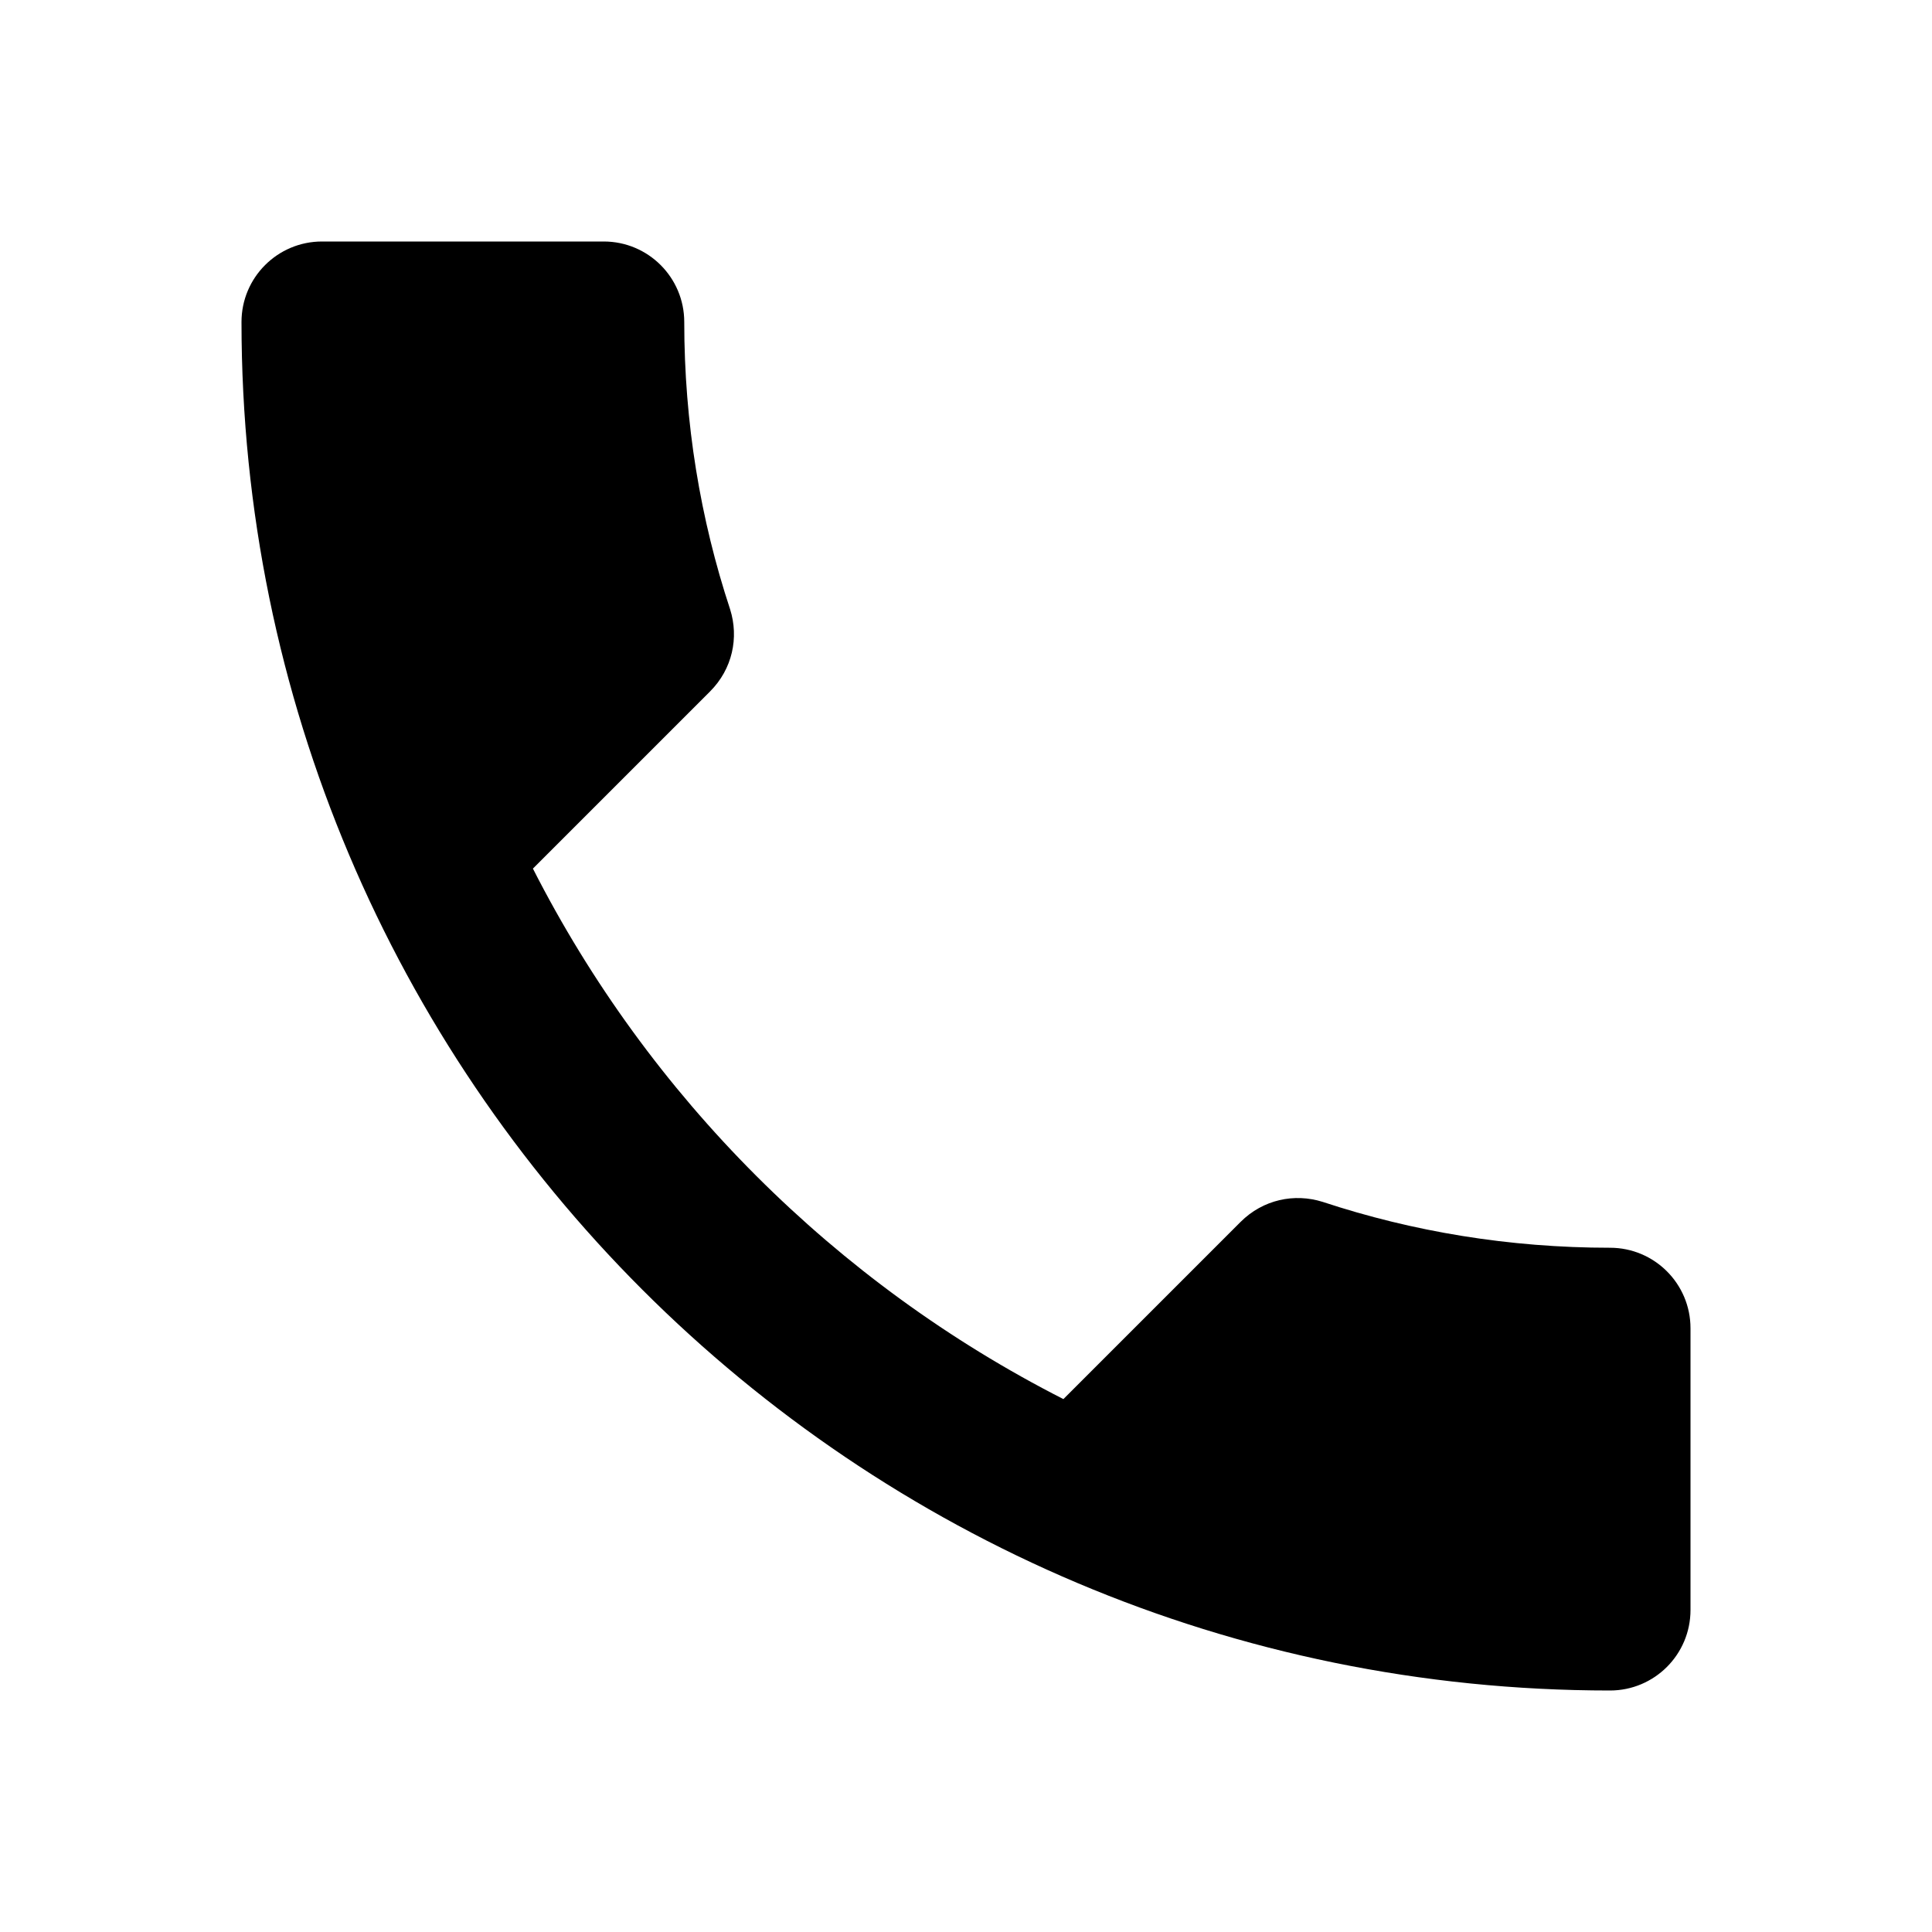
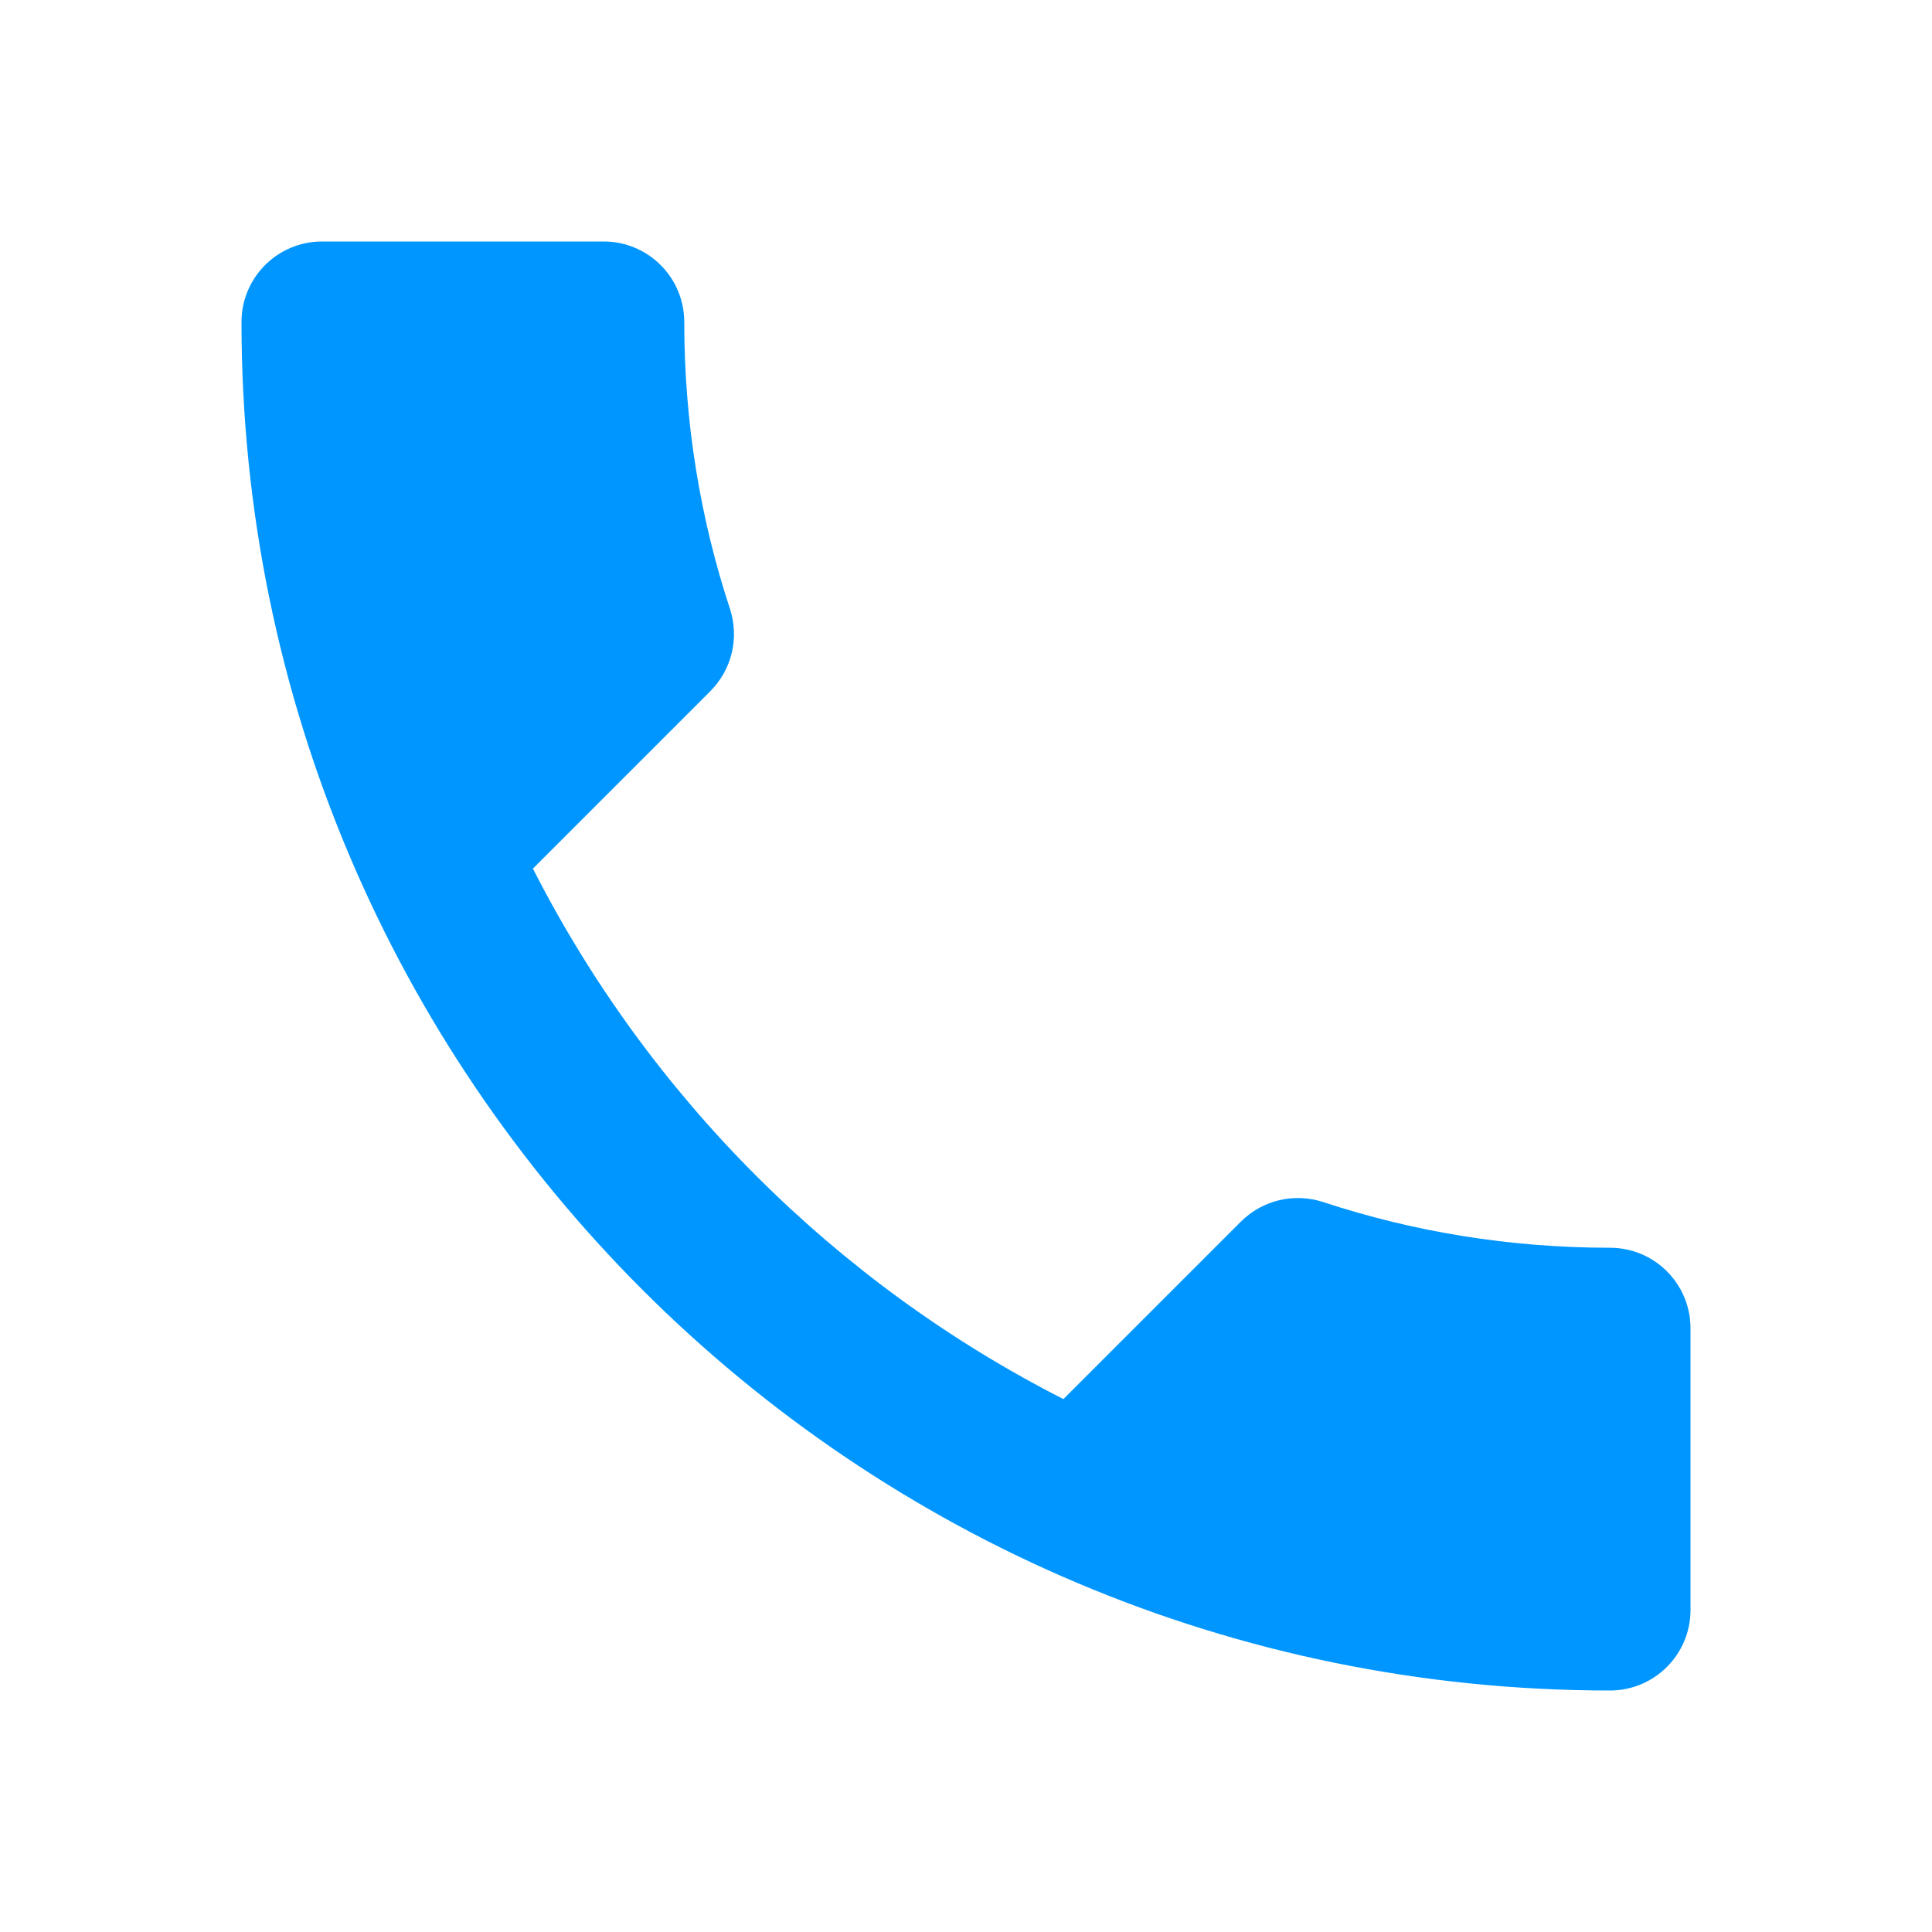
<svg xmlns="http://www.w3.org/2000/svg" viewBox="0 0 24 24">
-   <path d="M6.62,10.79C8.06,13.62 10.38,15.94 13.21,17.38L15.41,15.18C15.69,14.9 16.08,14.82 16.43,14.93C17.55,15.3 18.75,15.5 20,15.5A1,1 0 0,1 21,16.5V20A1,1 0 0,1 20,21A17,17 0 0,1 3,4A1,1 0 0,1 4,3H7.5A1,1 0 0,1 8.5,4C8.5,5.25 8.7,6.45 9.07,7.57C9.18,7.92 9.1,8.31 8.82,8.59L6.62,10.79Z" />
+   <path fill="#0096FF" d="M6.62,10.79C8.06,13.62 10.38,15.94 13.21,17.38L15.41,15.18C15.69,14.9 16.08,14.82 16.43,14.93C17.55,15.3 18.75,15.5 20,15.5A1,1 0 0,1 21,16.5V20A1,1 0 0,1 20,21A17,17 0 0,1 3,4A1,1 0 0,1 4,3H7.5A1,1 0 0,1 8.5,4C8.5,5.25 8.7,6.45 9.07,7.57C9.18,7.92 9.1,8.31 8.82,8.59L6.62,10.79Z" />
</svg>
